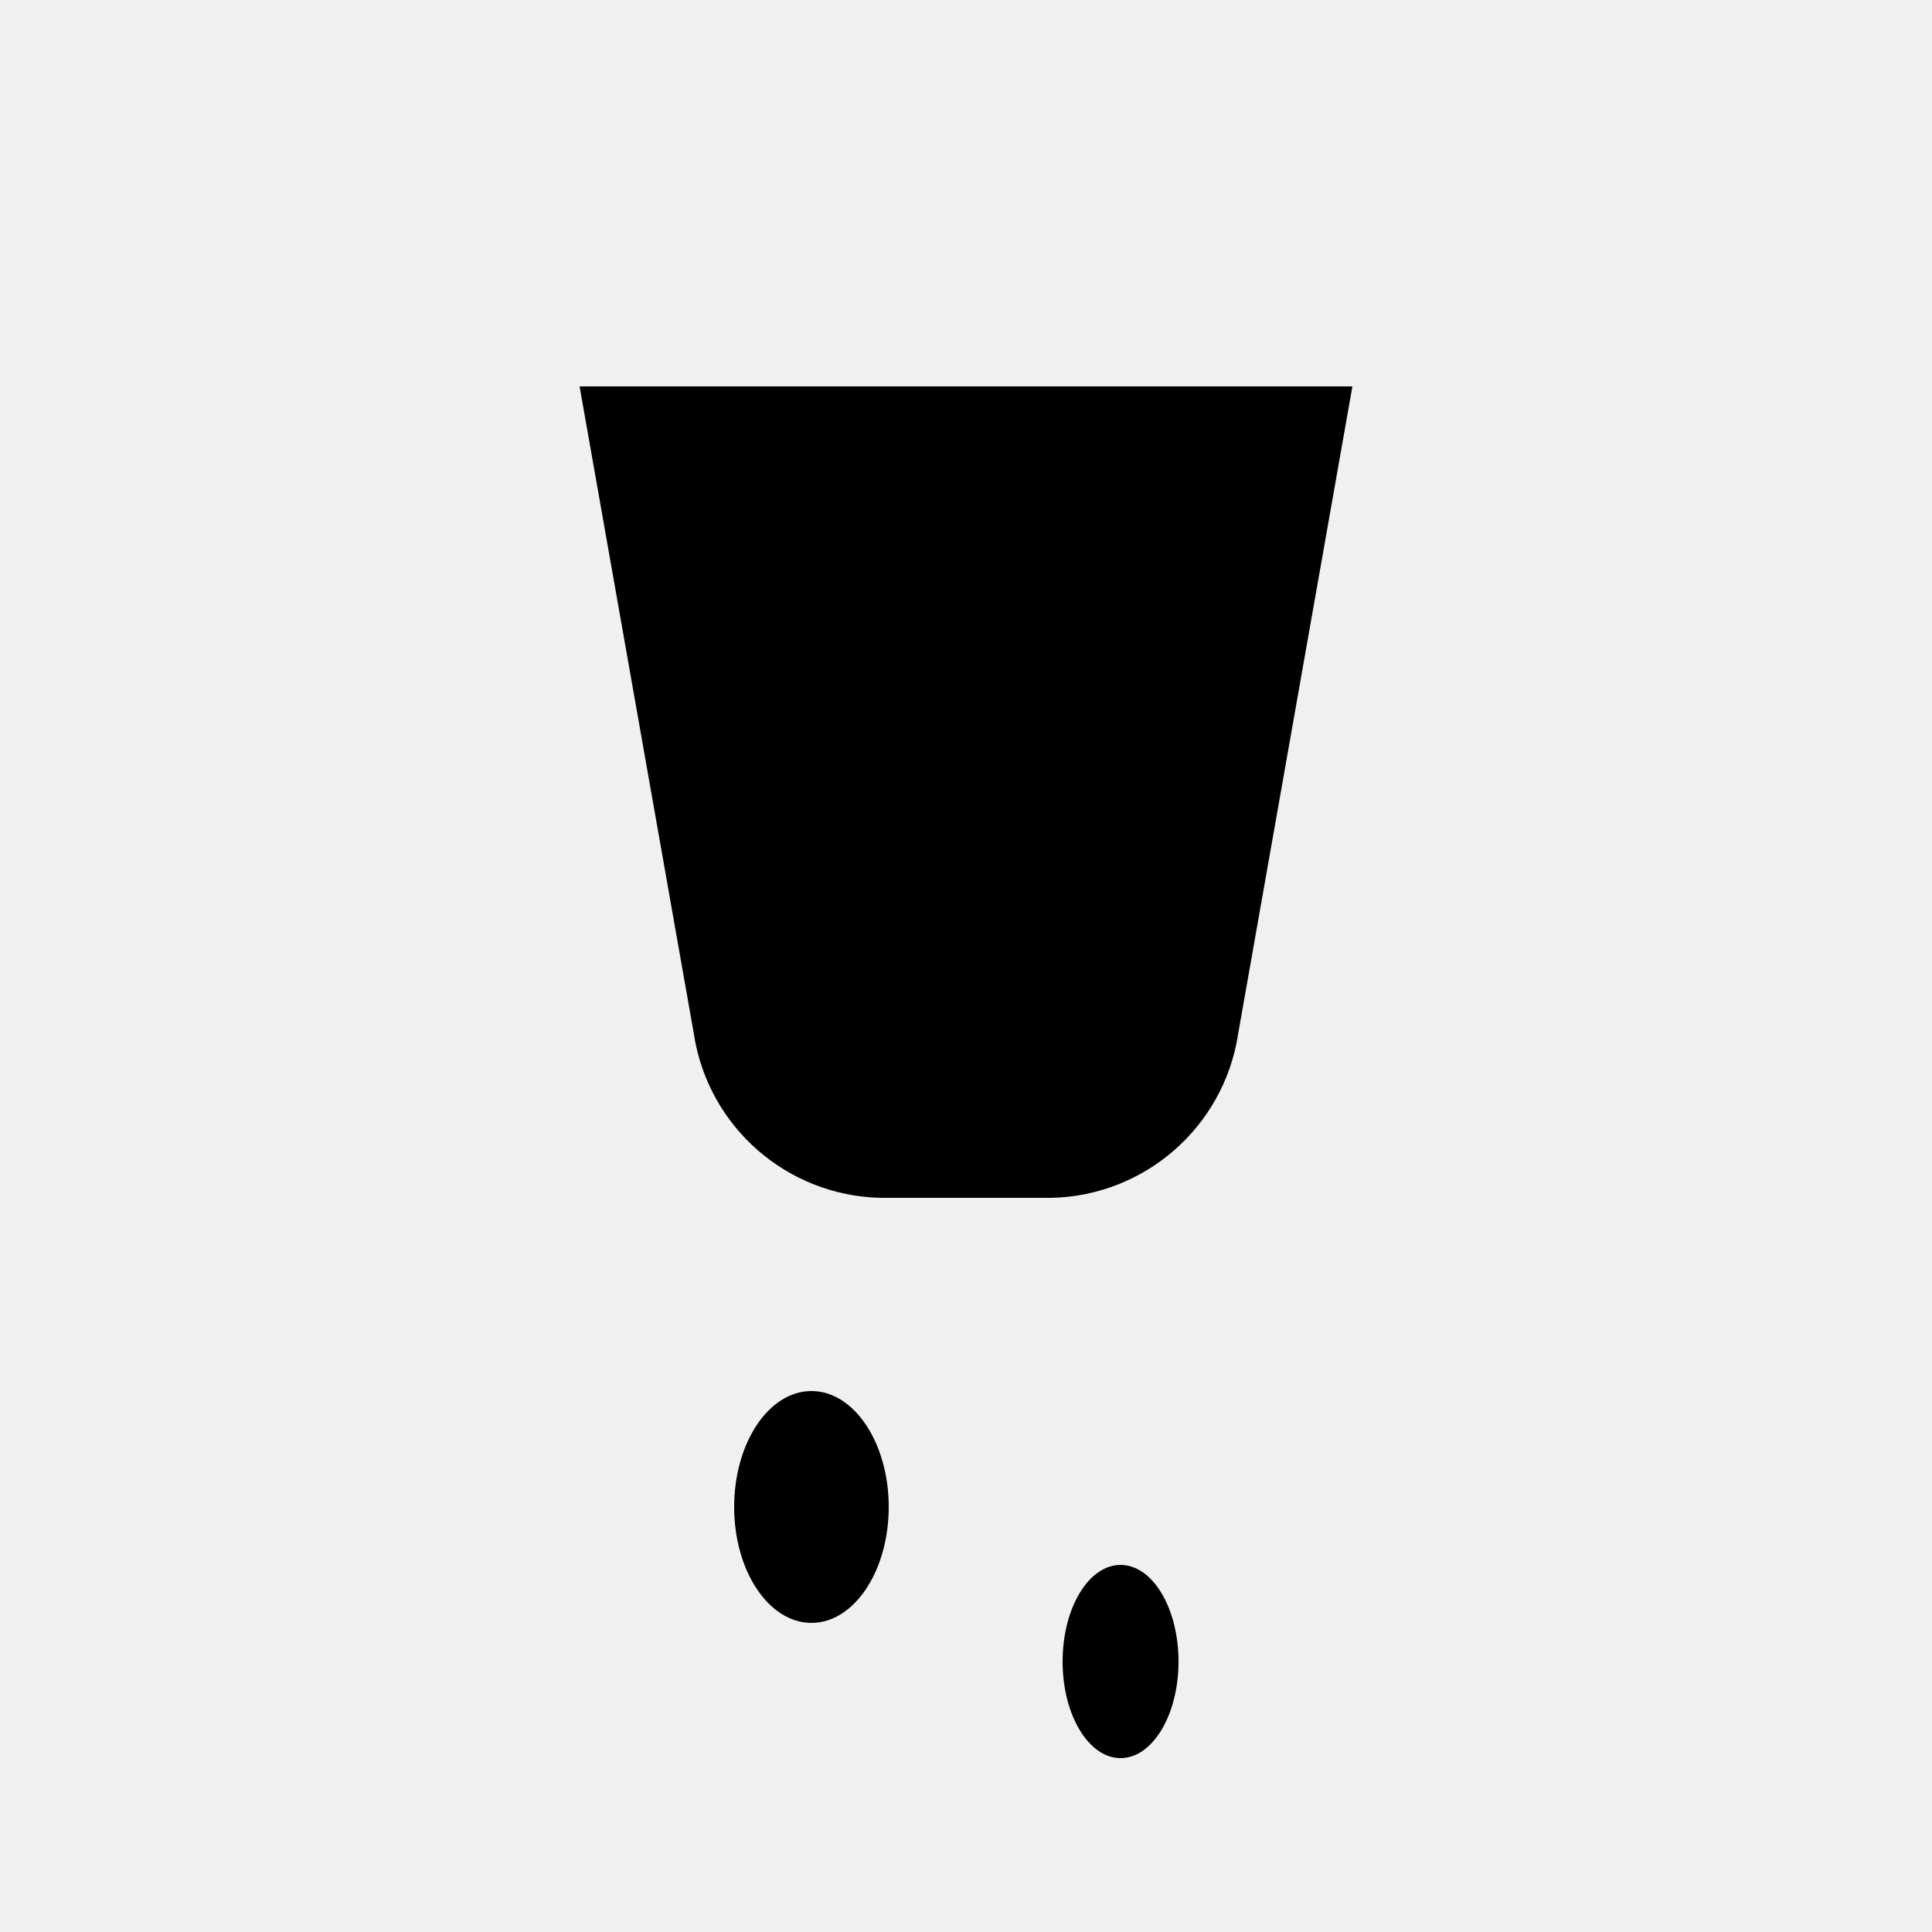
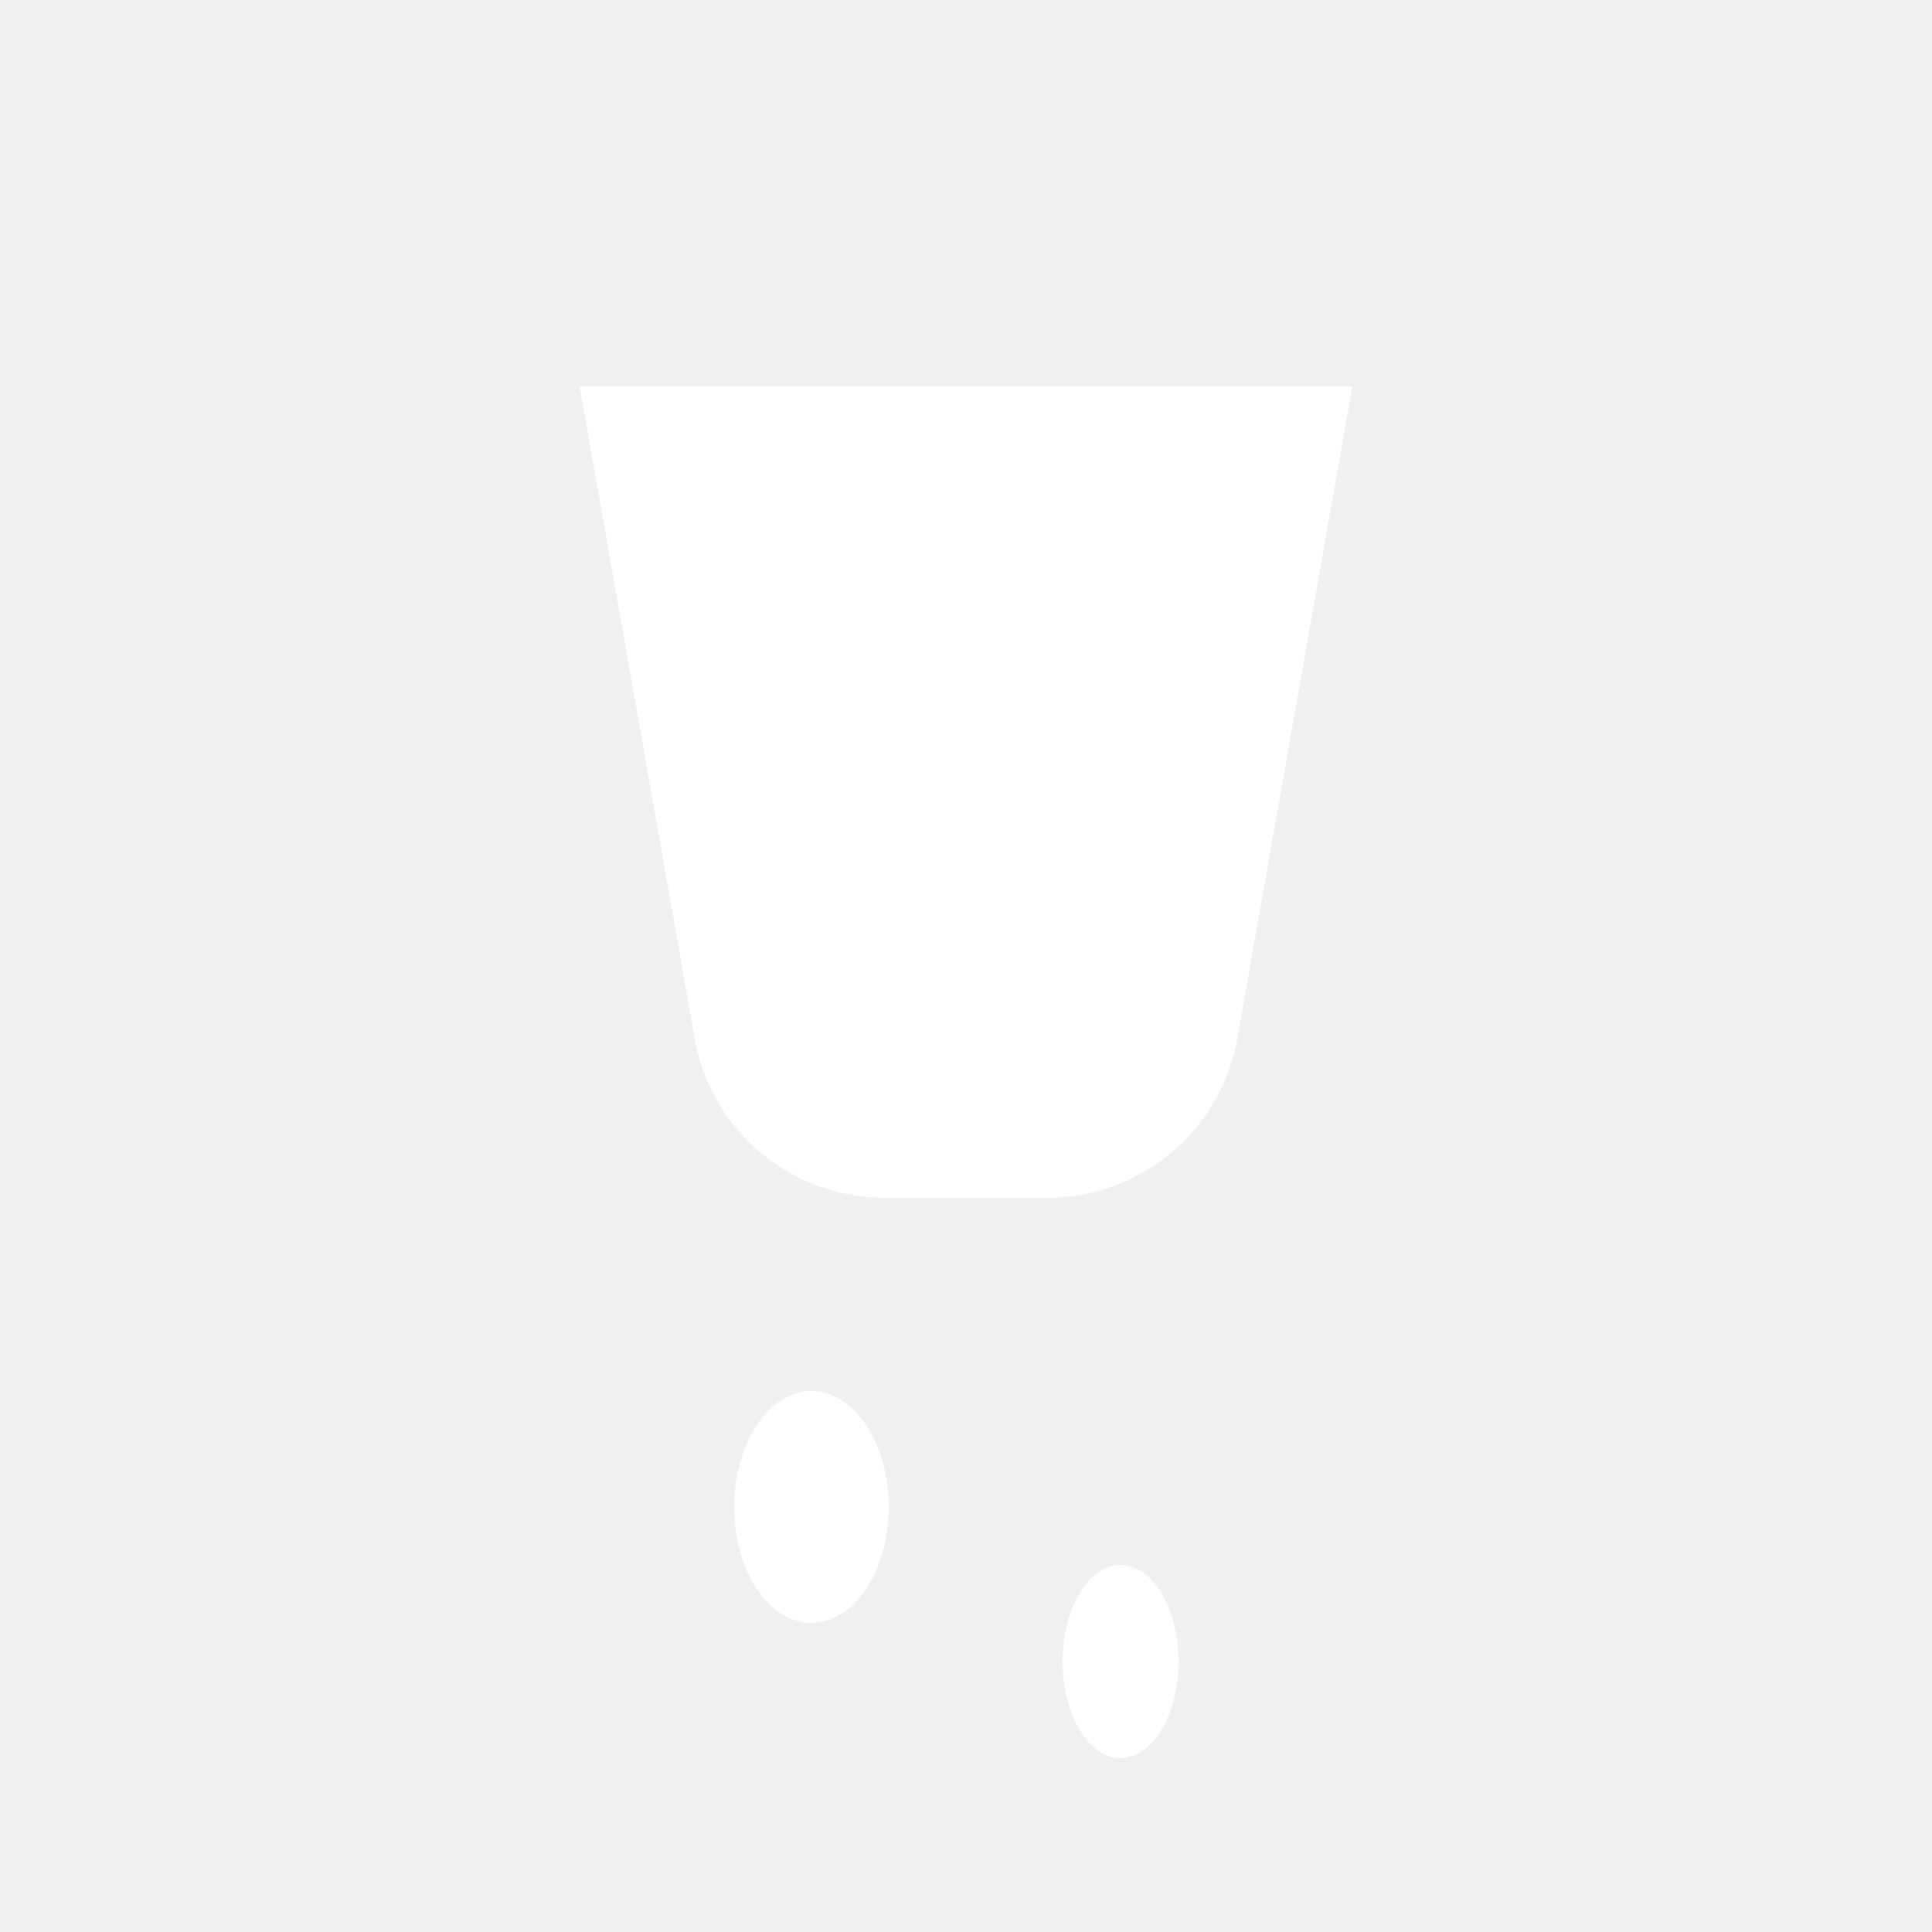
<svg xmlns="http://www.w3.org/2000/svg" viewBox="0 0 100 100">
-   <path d="M30 20 h40 l-6 34 a10 10 0 0 1 -10 8 h-8 a10 10 0 0 1 -10 -8 z" fill="#000000" />
-   <ellipse cx="42" cy="78" rx="4" ry="6" fill="#000000" />
-   <ellipse cx="58" cy="86" rx="3" ry="5" fill="#000000" />
+   <path d="M30 20 h40 l-6 34 a10 10 0 0 1 -10 8 h-8 a10 10 0 0 1 -10 -8 z" fill="#FFFFFF" />
+   <ellipse cx="42" cy="78" rx="4" ry="6" fill="#FFFFFF" />
+   <ellipse cx="58" cy="86" rx="3" ry="5" fill="#FFFFFF" />
</svg>
